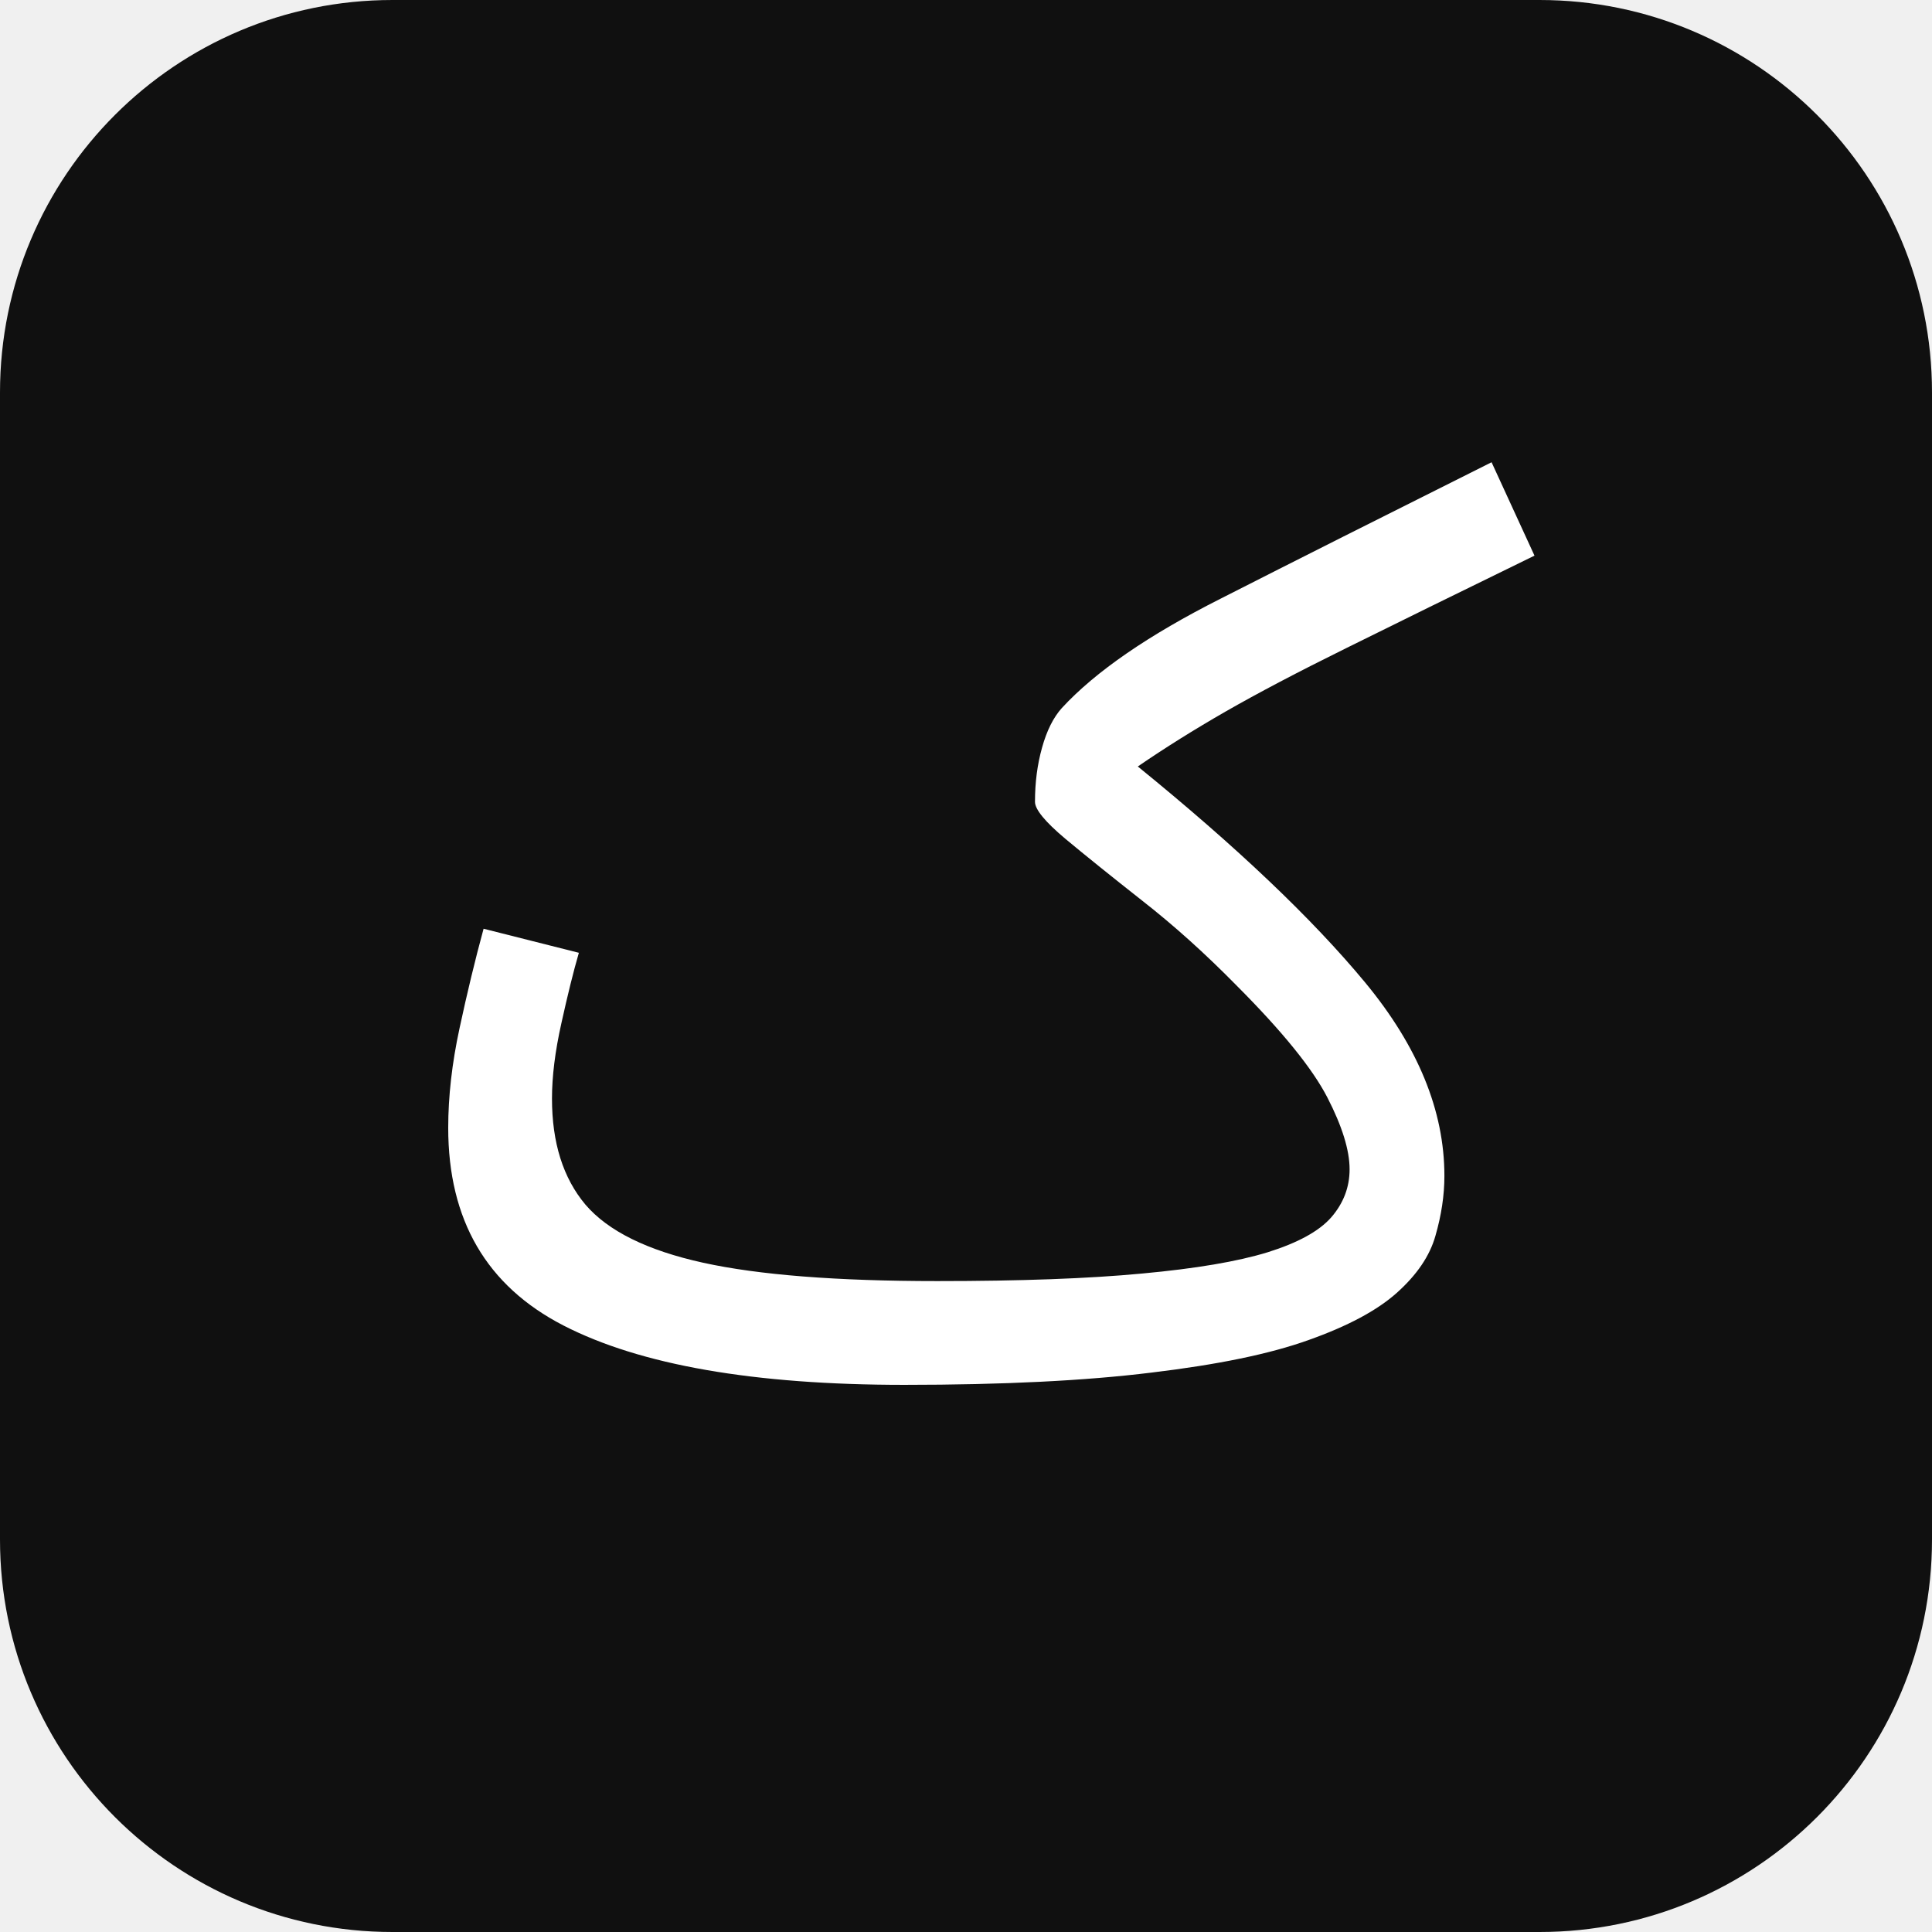
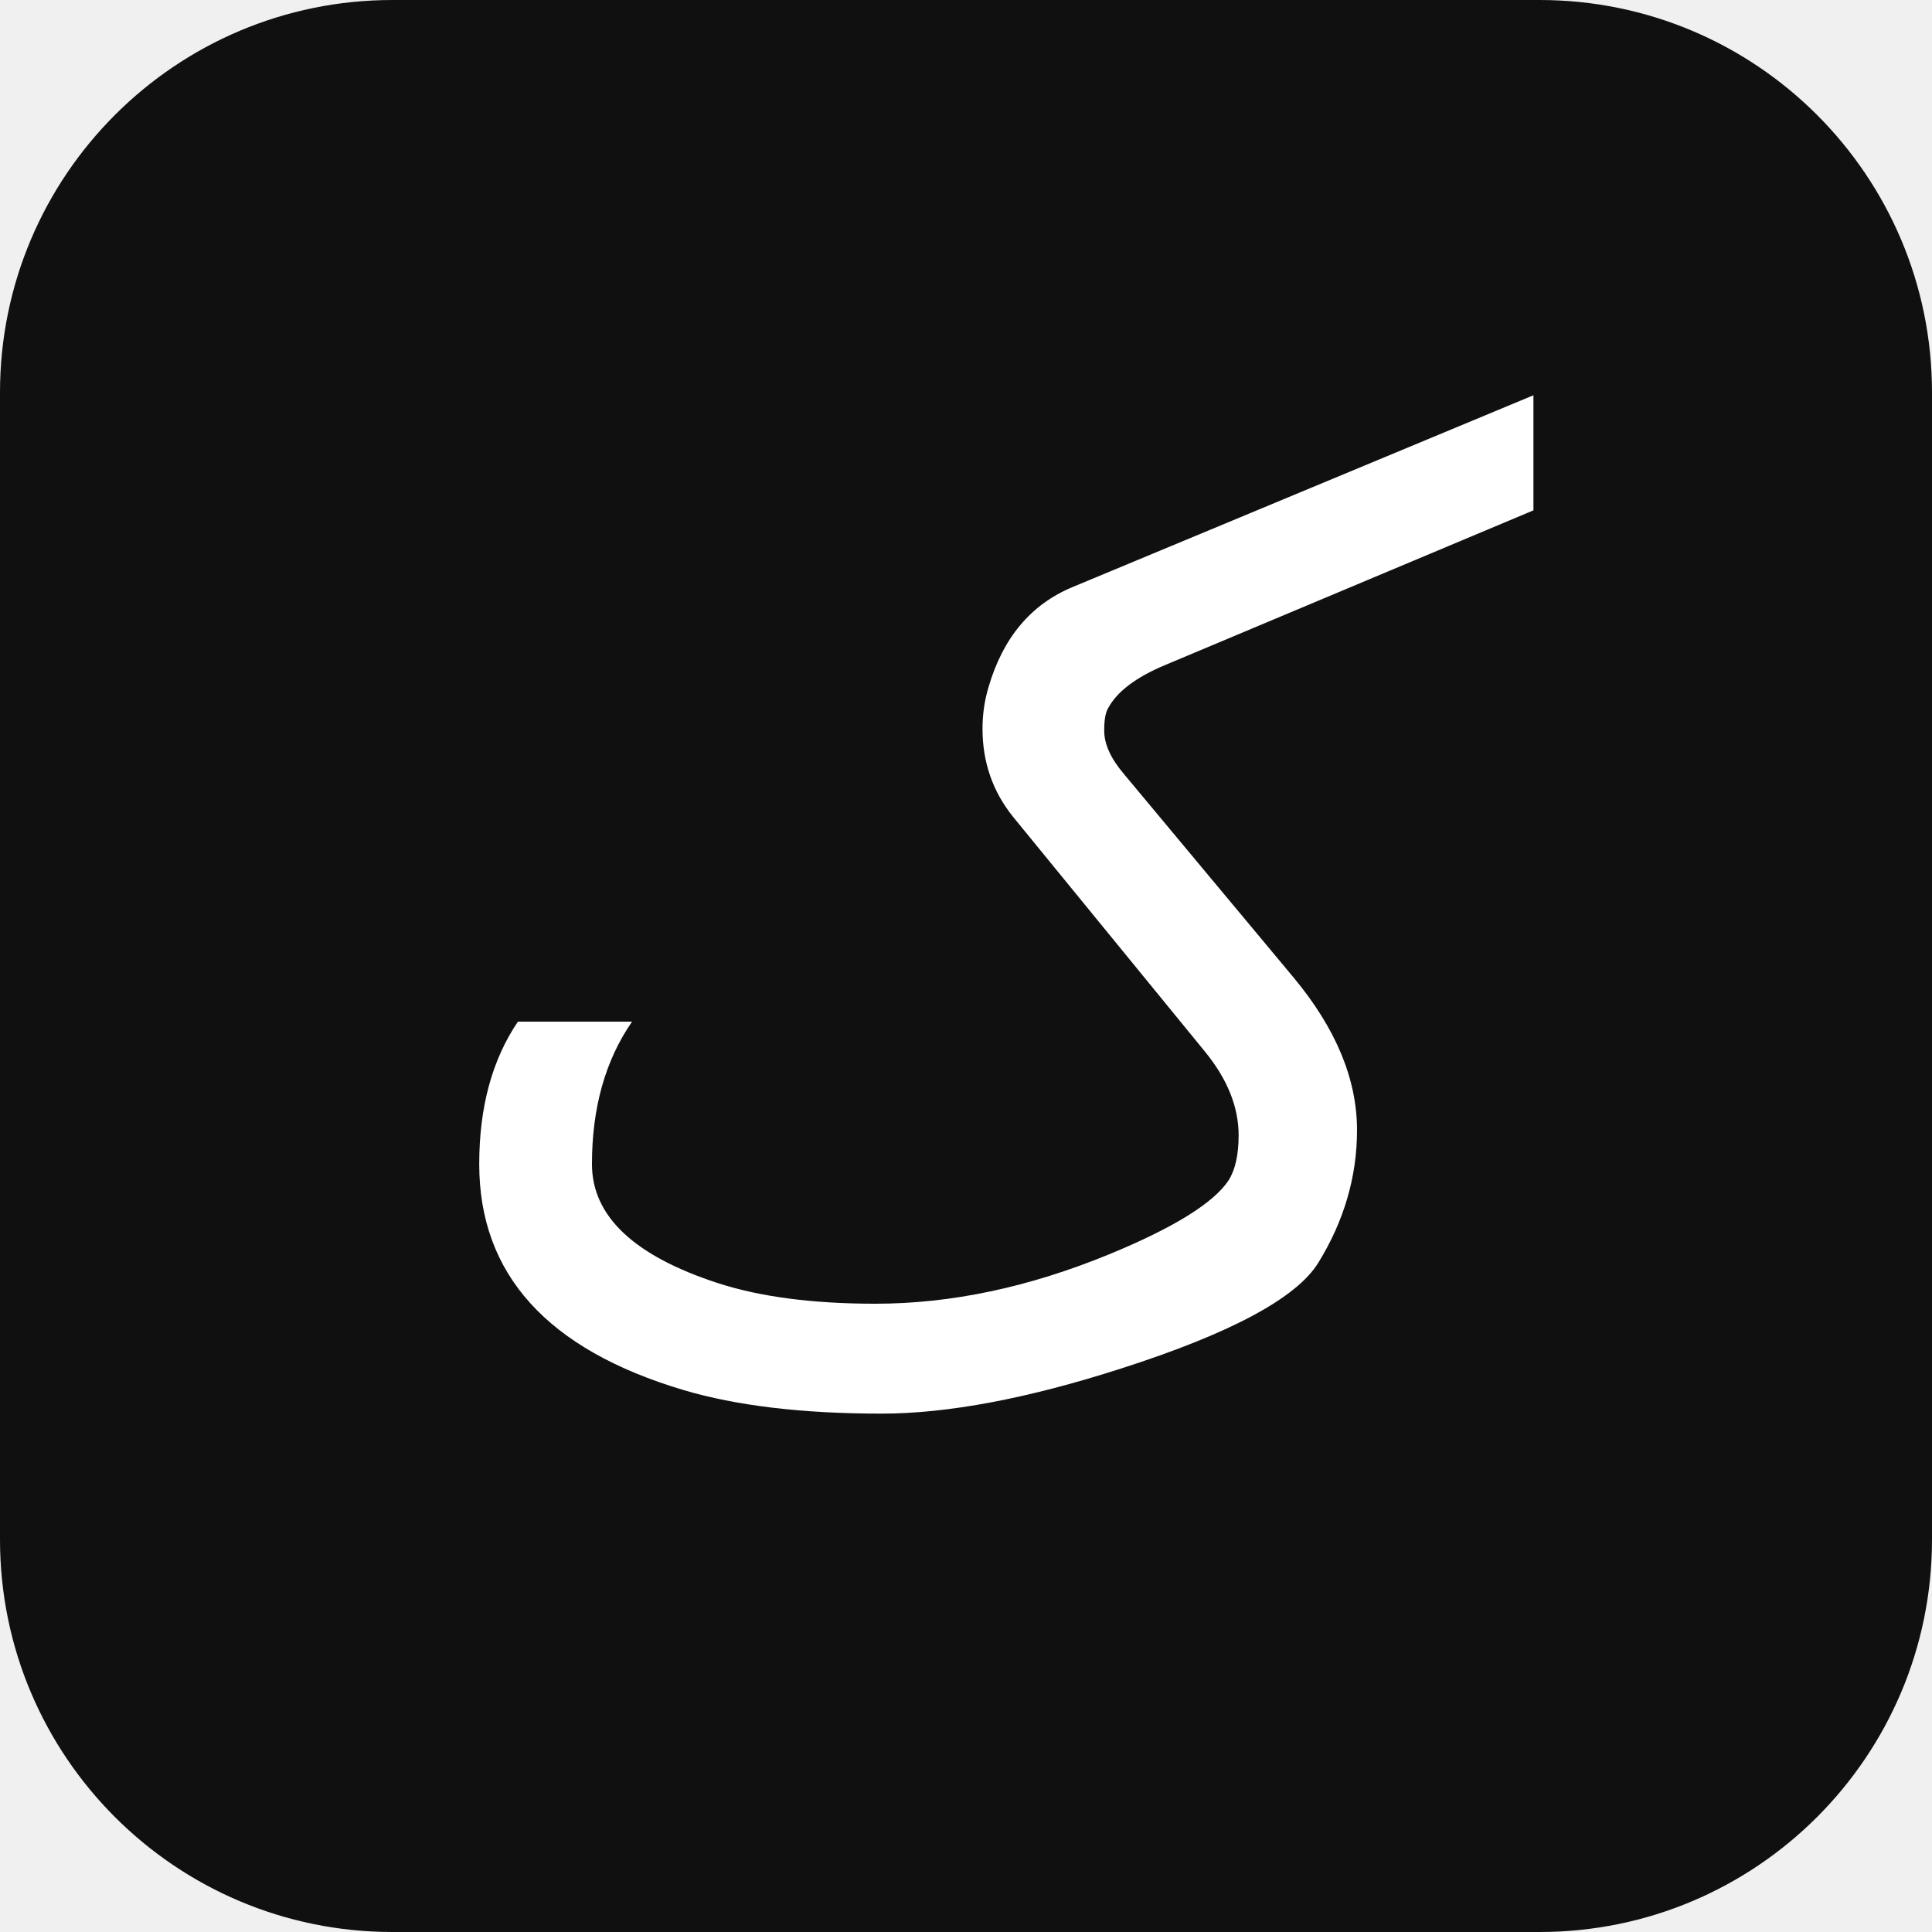
<svg xmlns="http://www.w3.org/2000/svg" viewBox="0 0 64 64">
  <rect width="64" height="64" rx="13" fill="#101010" />
-   <text x="32" y="45" text-anchor="middle" font-size="42" font-family="Noto Sans Arabic, Segoe UI, sans-serif" fill="#ffffff">ک</text>
+   <text x="32" y="45" text-anchor="middle" font-size="42" font-family="Segoe UI, Tahoma, sans-serif" fill="#ffffff">ک</text>
</svg>
